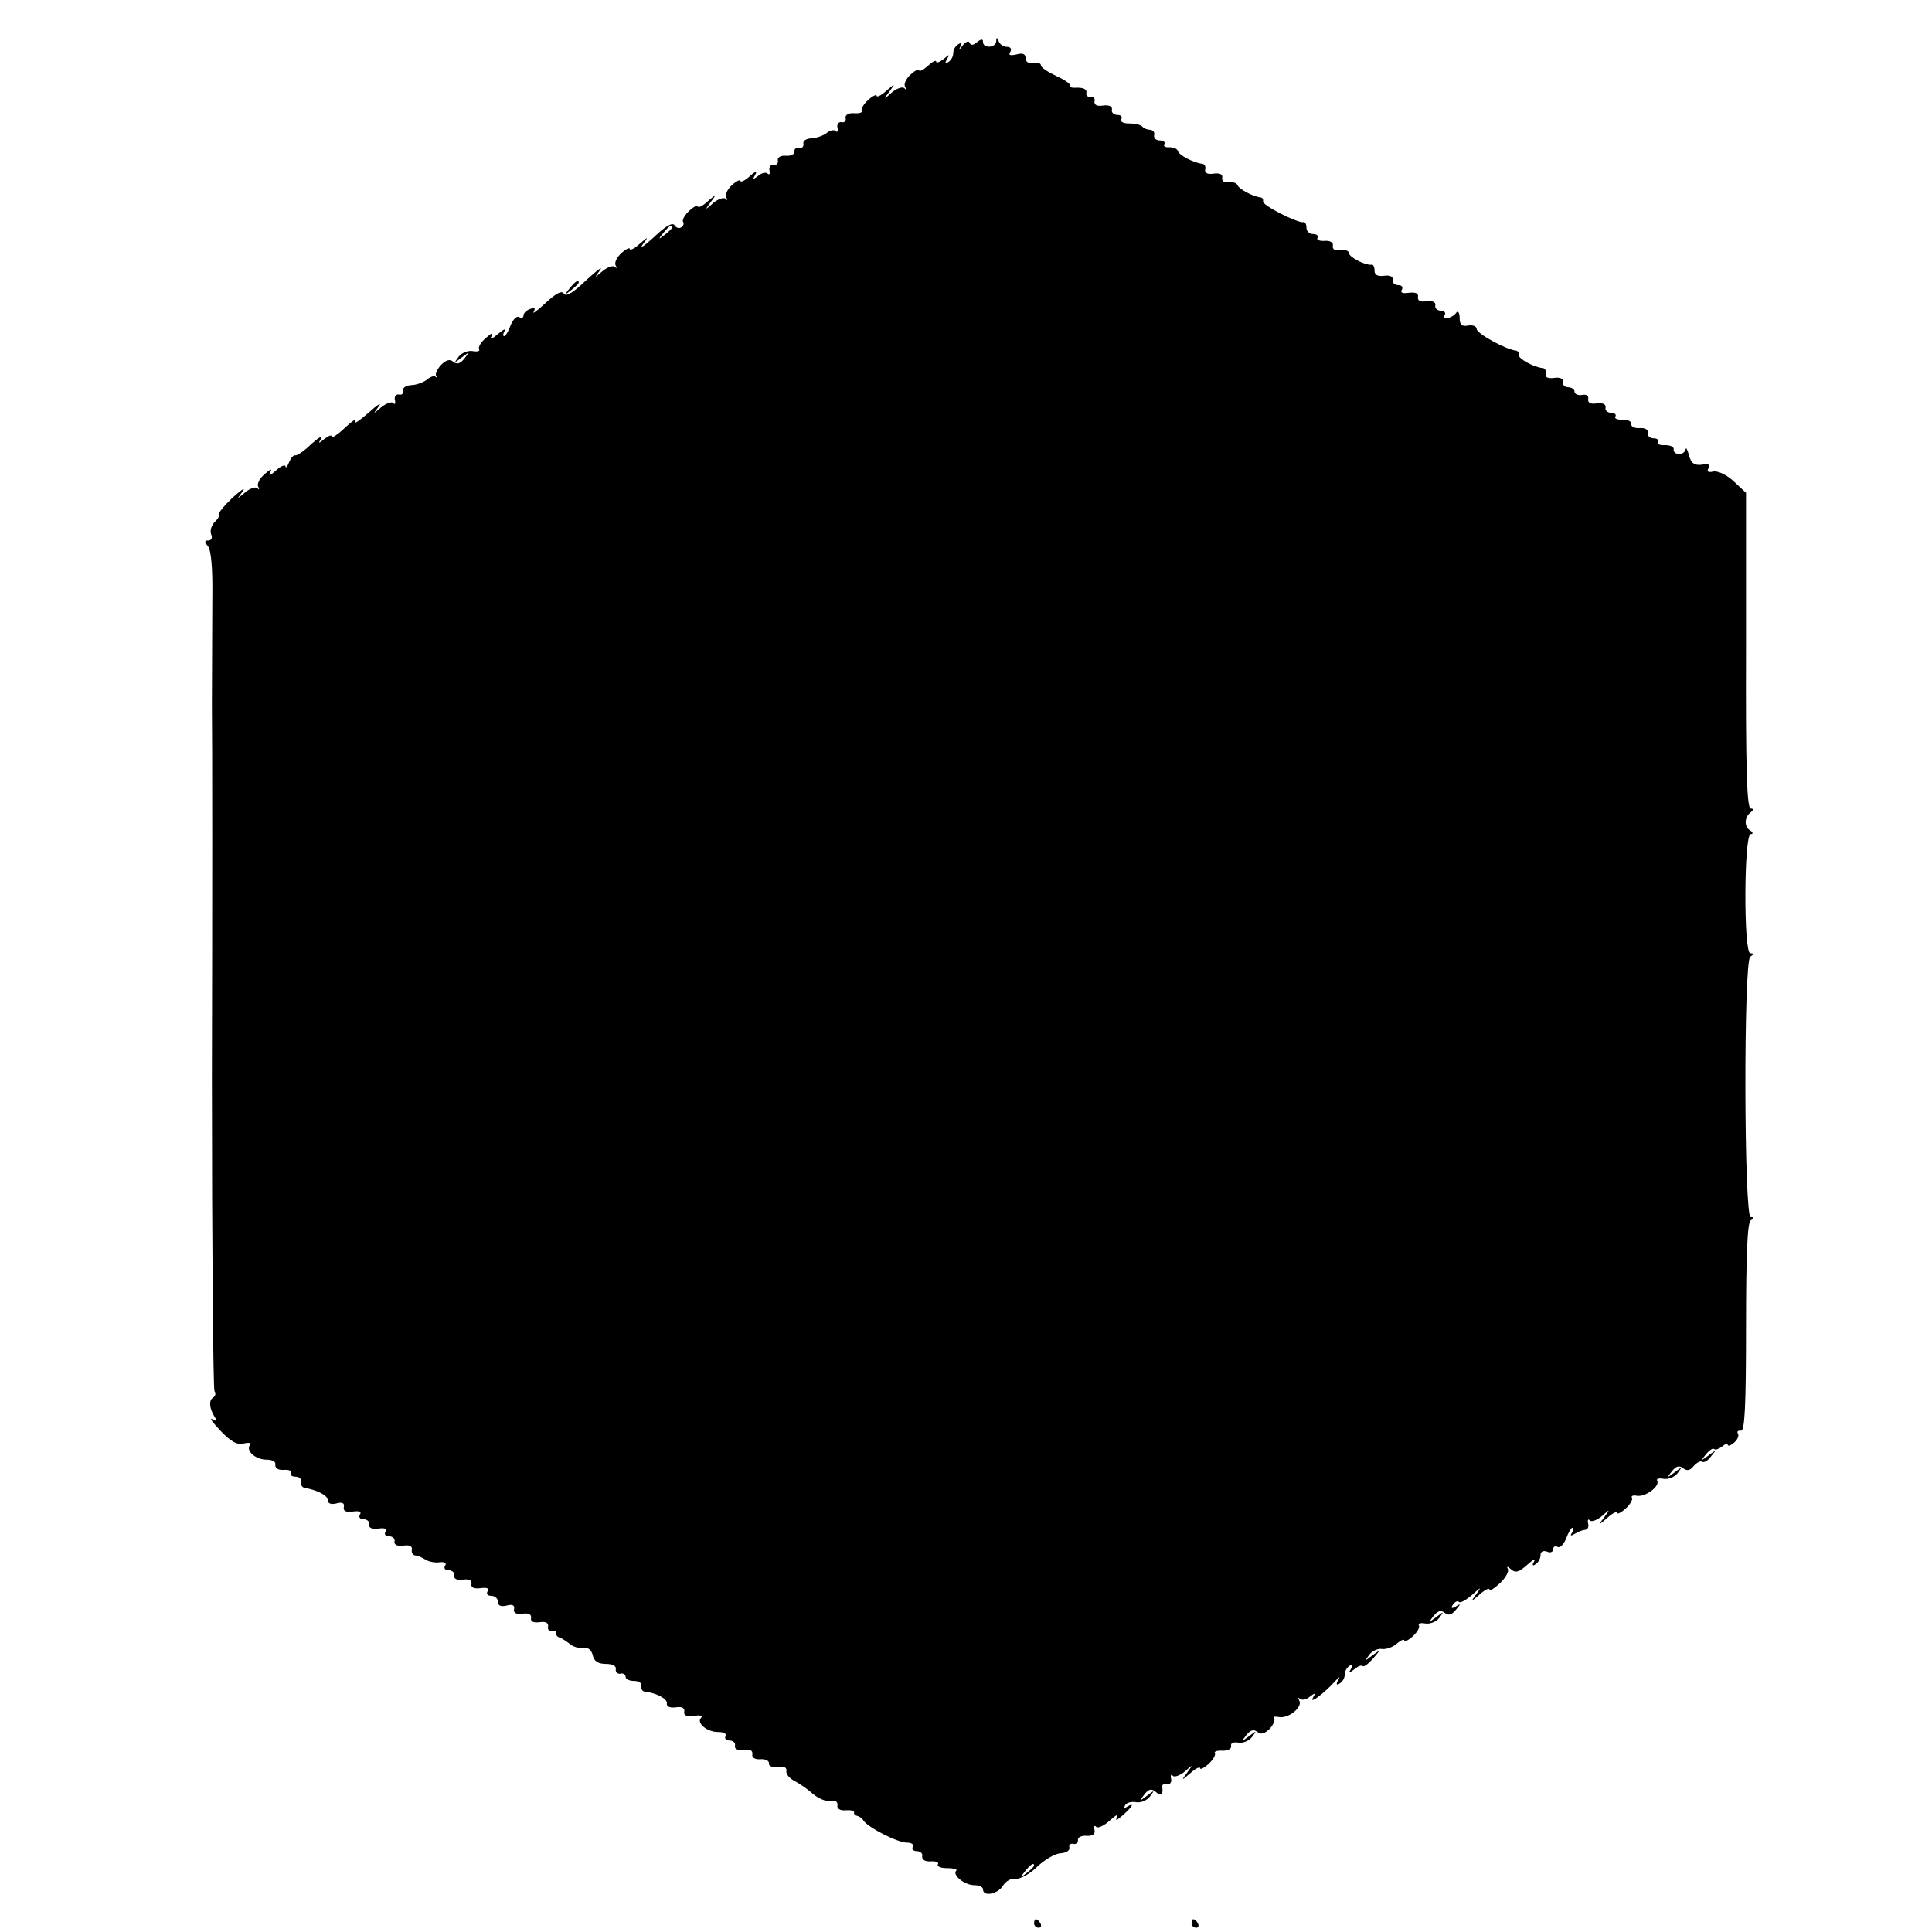
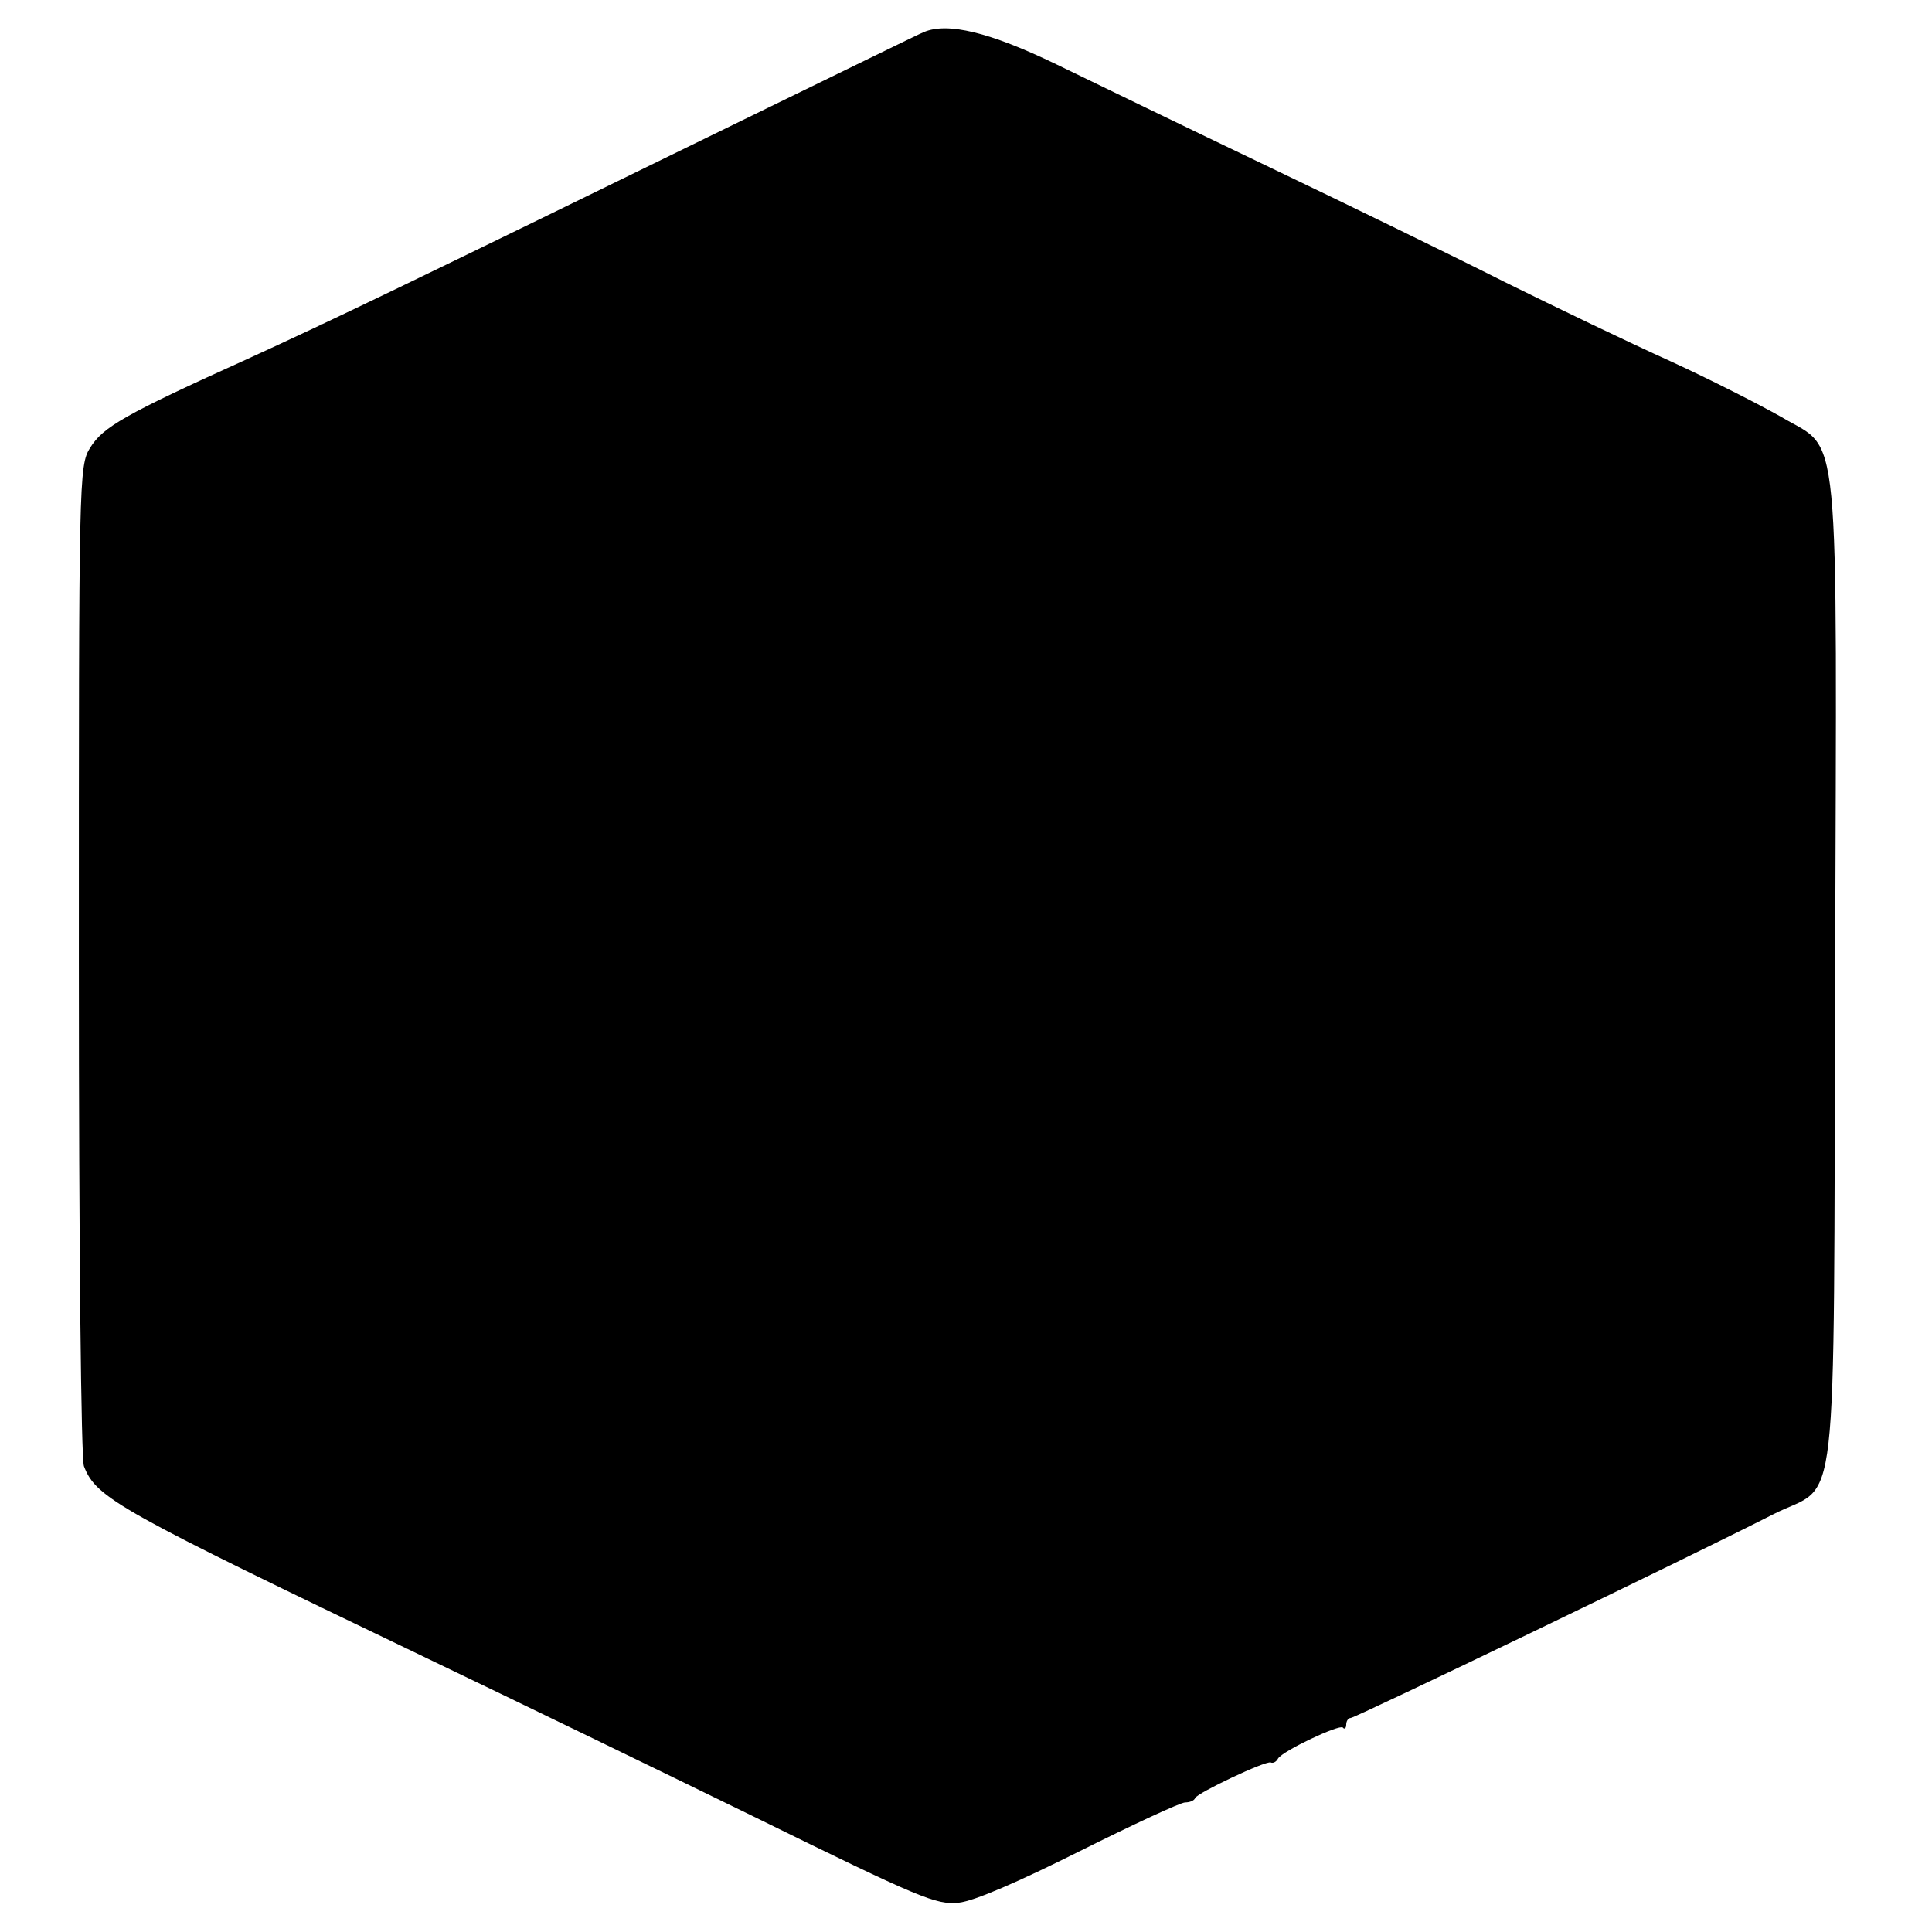
- <svg xmlns="http://www.w3.org/2000/svg" version="1.0" width="454pt" height="454pt" viewBox="0 0 454 454" preserveAspectRatio="xMidYMid meet">
-   <g transform="translate(0,454) scale(0.1,-0.1)" fill="#000000" stroke="none">
-     <path d="M2262 4433 c-7 -10 -10 -12 -6 -4 5 9 3 12 -4 7 -7 -4 -12 -13 -12 -21 0 -8 -5 -17 -12 -21 -7 -5 -8 -3 -3 7 8 12 6 12 -8 0 -9 -7 -17 -10 -17 -6 0 5 -9 0 -20 -10 -11 -10 -20 -14 -20 -10 0 4 -9 0 -20 -10 -11 -10 -17 -23 -13 -29 3 -6 2 -8 -2 -3 -5 4 -18 -1 -29 -10 -20 -18 -20 -17 -6 2 15 20 14 20 -8 1 -12 -11 -22 -15 -22 -11 0 4 -9 0 -20 -10 -11 -10 -17 -21 -15 -25 3 -4 -5 -7 -18 -6 -13 1 -21 -4 -20 -11 2 -7 -3 -12 -10 -10 -6 1 -11 -5 -9 -13 2 -8 0 -12 -4 -8 -4 4 -14 2 -22 -5 -8 -6 -25 -12 -36 -12 -12 -1 -20 -6 -18 -13 1 -7 -4 -11 -10 -10 -7 2 -12 -2 -11 -8 1 -6 -8 -11 -20 -10 -13 1 -21 -4 -19 -12 1 -6 -4 -11 -10 -10 -7 2 -11 -4 -10 -12 2 -8 0 -12 -4 -8 -4 4 -14 2 -22 -5 -13 -10 -14 -9 -7 3 5 9 0 8 -13 -4 -12 -11 -22 -15 -22 -11 0 4 -9 0 -20 -10 -11 -10 -17 -23 -13 -29 3 -6 2 -8 -2 -3 -5 4 -18 -1 -29 -10 -20 -18 -20 -17 -6 2 15 20 14 20 -8 1 -12 -11 -22 -15 -22 -11 0 4 -9 0 -20 -10 -11 -10 -17 -21 -15 -26 3 -4 1 -10 -4 -13 -5 -4 -13 -1 -16 5 -5 7 -22 -3 -48 -28 -23 -21 -35 -29 -27 -18 15 20 14 20 -8 1 -12 -11 -22 -15 -22 -11 0 4 -9 0 -20 -10 -11 -10 -17 -23 -13 -29 3 -6 2 -8 -2 -3 -5 4 -18 -1 -29 -10 -20 -17 -20 -17 -6 2 8 11 -7 0 -32 -23 -31 -30 -48 -40 -53 -32 -5 8 -18 1 -43 -22 -19 -18 -32 -27 -28 -21 5 9 2 11 -8 7 -9 -3 -16 -10 -16 -16 0 -5 -5 -6 -10 -3 -6 3 -14 -5 -20 -19 -5 -14 -12 -26 -15 -26 -4 0 -3 6 1 13 4 6 -3 3 -16 -8 -14 -12 -20 -14 -15 -5 5 10 1 8 -13 -4 -12 -10 -19 -22 -16 -27 2 -4 -4 -6 -15 -4 -11 2 -26 -4 -33 -13 -12 -16 -11 -16 7 -2 19 14 19 14 6 -3 -10 -12 -17 -14 -26 -7 -8 7 -17 4 -29 -8 -9 -10 -14 -22 -11 -25 3 -4 2 -5 -2 -2 -3 3 -13 -1 -21 -8 -8 -6 -25 -12 -36 -12 -12 -1 -20 -6 -19 -13 2 -7 -3 -11 -10 -9 -6 1 -11 -5 -9 -13 2 -8 0 -12 -4 -7 -4 4 -17 -1 -28 -10 -20 -17 -20 -17 -6 2 8 11 -3 4 -24 -15 -22 -19 -35 -28 -31 -20 4 8 -6 2 -23 -14 -18 -17 -32 -26 -32 -22 0 5 -8 2 -17 -5 -15 -12 -16 -12 -8 1 4 8 -6 2 -23 -13 -16 -16 -34 -28 -38 -27 -5 1 -11 -7 -15 -17 -4 -10 -8 -14 -8 -9 -1 5 -11 1 -23 -10 -13 -12 -18 -13 -13 -4 5 10 1 8 -13 -4 -12 -10 -19 -24 -15 -30 3 -6 2 -8 -2 -3 -5 4 -18 -1 -29 -10 -20 -17 -20 -17 -6 2 8 11 -2 5 -23 -14 -20 -19 -35 -37 -32 -39 2 -2 -2 -11 -10 -18 -8 -8 -12 -21 -9 -29 4 -8 1 -15 -6 -15 -10 0 -10 -3 -1 -14 7 -9 11 -52 10 -117 0 -57 -1 -171 -1 -254 1 -82 1 -477 0 -877 0 -400 3 -731 6 -737 4 -5 2 -12 -3 -15 -11 -7 -9 -25 3 -45 7 -10 5 -12 -5 -6 -8 4 1 -8 19 -27 25 -26 39 -34 55 -30 12 3 19 1 15 -3 -12 -13 12 -35 38 -35 14 0 23 -5 21 -12 -1 -8 7 -13 20 -12 13 1 20 -3 17 -7 -3 -5 2 -9 10 -9 9 0 15 -5 13 -12 -1 -7 3 -13 8 -14 32 -6 55 -18 55 -29 0 -8 8 -11 20 -8 14 4 20 1 18 -8 -2 -10 5 -13 21 -11 15 2 21 0 17 -7 -4 -6 0 -11 8 -11 9 0 15 -6 13 -12 -1 -8 7 -12 22 -10 15 2 21 0 17 -7 -4 -6 0 -11 8 -11 9 0 15 -6 13 -13 -1 -7 7 -11 21 -9 14 2 21 -1 20 -9 -2 -7 2 -13 7 -14 6 0 17 -5 25 -10 8 -5 23 -8 34 -6 11 1 16 -2 12 -8 -4 -6 0 -11 8 -11 9 0 15 -6 13 -12 -1 -8 7 -12 21 -10 14 2 21 -1 20 -10 -2 -8 5 -12 21 -10 15 2 21 0 17 -7 -4 -6 0 -11 8 -11 9 0 16 -6 16 -14 0 -9 7 -12 20 -9 14 4 20 1 18 -8 -2 -9 5 -13 20 -11 14 2 21 -1 20 -10 -2 -8 5 -12 20 -10 14 2 21 -1 20 -10 -2 -7 3 -12 9 -11 7 2 12 0 10 -5 -1 -4 3 -9 8 -10 6 -2 16 -9 24 -15 8 -7 22 -11 31 -9 11 2 20 -5 23 -18 3 -14 13 -20 31 -20 15 0 25 -5 23 -12 -1 -7 4 -12 11 -11 6 2 12 -2 12 -7 0 -6 9 -10 20 -10 11 0 19 -5 17 -12 -1 -7 3 -13 8 -13 27 -3 54 -17 52 -28 -1 -7 7 -11 21 -9 14 2 21 -1 20 -10 -2 -9 5 -12 22 -10 14 2 22 1 18 -4 -13 -12 13 -34 39 -34 14 0 21 -4 18 -10 -3 -5 1 -10 9 -10 9 0 15 -6 13 -13 -1 -7 7 -11 21 -9 14 2 21 -1 20 -10 -2 -8 6 -13 19 -12 12 1 21 -4 20 -10 -1 -6 8 -10 21 -8 14 2 21 -1 20 -9 -2 -7 7 -18 19 -24 13 -7 32 -20 44 -31 12 -10 30 -18 40 -16 12 2 18 -2 17 -10 -2 -8 6 -13 19 -12 12 1 21 -1 20 -5 -1 -3 2 -7 7 -8 5 -1 12 -6 15 -11 10 -16 80 -52 102 -52 11 0 17 -4 14 -10 -3 -5 1 -10 9 -10 9 0 15 -6 13 -12 -1 -8 7 -13 20 -12 13 1 20 -3 17 -7 -3 -5 7 -9 22 -9 15 0 25 -3 21 -6 -10 -10 20 -34 42 -34 12 0 21 -4 21 -10 0 -18 35 -11 47 9 7 11 20 18 30 16 10 -1 33 11 51 29 18 17 43 31 55 31 12 1 21 6 20 13 -2 7 3 11 10 9 6 -1 11 3 10 9 -1 6 8 11 20 10 15 -1 21 4 19 14 -2 8 0 12 4 7 4 -4 19 3 32 15 14 13 21 16 17 8 -5 -10 -1 -8 13 4 24 21 29 32 10 20 -6 -4 -8 -3 -4 4 3 6 15 9 26 7 10 -2 25 4 32 13 12 16 11 16 -7 2 -19 -14 -19 -14 -6 3 10 13 17 15 27 6 13 -11 18 -6 15 13 0 5 5 7 12 5 6 -1 11 5 9 13 -2 8 0 12 4 7 4 -4 17 1 28 10 20 18 20 17 6 -2 -15 -20 -14 -20 8 -1 12 11 22 15 22 11 0 -4 9 0 20 10 11 10 17 21 15 25 -3 4 5 7 18 6 12 0 21 4 20 11 -2 7 6 10 17 8 10 -2 25 4 32 13 12 16 11 16 -7 2 -19 -14 -19 -14 -6 3 10 12 17 14 26 7 8 -7 17 -4 29 8 9 10 13 21 10 25 -3 3 2 4 13 2 22 -3 55 24 46 39 -3 6 -3 8 2 4 4 -4 15 -2 23 5 13 10 14 9 7 -3 -9 -16 29 13 53 40 10 11 12 11 6 1 -5 -9 -3 -12 4 -7 7 4 12 13 12 21 0 8 5 17 12 21 7 5 8 3 3 -7 -7 -11 -6 -12 7 -2 8 7 17 11 20 8 3 -3 13 5 24 17 19 22 19 23 -1 8 -18 -14 -19 -14 -7 2 7 9 21 15 30 13 9 -1 25 4 35 13 9 8 17 11 17 7 0 -4 9 0 20 10 11 10 17 21 14 26 -2 4 4 6 15 4 11 -2 26 4 33 13 12 16 11 16 -7 2 -19 -14 -19 -14 -6 3 10 12 17 14 26 7 9 -7 16 -5 26 7 12 14 12 16 0 8 -10 -6 -12 -4 -7 4 5 7 11 10 14 7 3 -4 17 4 31 16 21 19 23 20 11 3 -15 -20 -14 -20 8 -1 12 11 22 15 22 11 0 -5 11 2 25 15 13 12 22 28 18 34 -3 6 0 5 7 -1 11 -10 19 -8 39 10 13 12 21 16 16 8 -5 -9 -4 -12 3 -7 7 4 12 14 12 21 0 9 6 12 15 9 8 -4 15 -1 15 6 0 6 5 8 10 5 6 -3 14 5 20 19 5 14 12 26 15 26 4 0 3 -5 -1 -12 -5 -7 -3 -8 7 -2 8 5 19 9 24 9 6 1 9 7 7 15 -2 8 0 12 4 7 4 -4 17 1 28 10 20 18 20 17 6 -2 -15 -20 -14 -20 8 -1 12 11 22 15 22 11 0 -4 9 0 20 10 11 10 17 21 15 25 -3 5 3 7 12 5 20 -3 55 23 47 36 -2 4 4 6 15 4 11 -2 26 4 33 13 12 16 11 16 -7 2 -19 -14 -19 -14 -6 3 10 12 17 14 26 7 9 -7 16 -6 25 5 7 8 16 13 20 10 4 -3 14 3 21 13 13 16 13 16 -6 2 -19 -14 -19 -14 -6 3 8 9 16 15 19 12 3 -3 11 0 19 6 7 6 13 8 13 4 0 -4 7 -2 15 5 8 7 12 16 9 21 -3 5 0 8 7 7 9 -2 12 57 12 242 0 168 3 247 11 252 7 5 8 8 0 8 -16 0 -17 602 -1 612 9 6 9 8 0 8 -16 0 -15 280 1 280 6 0 6 4 -2 9 -14 9 -13 32 3 43 6 5 6 8 -1 8 -9 0 -12 98 -11 371 l0 371 -29 27 c-16 15 -37 25 -48 23 -12 -3 -16 0 -11 8 5 8 0 11 -16 8 -17 -2 -25 3 -30 22 -4 14 -7 20 -8 14 -1 -6 -8 -11 -15 -11 -8 0 -14 5 -13 11 1 6 -8 10 -20 10 -13 -1 -20 3 -17 7 3 5 -2 9 -10 9 -9 0 -15 6 -14 13 2 7 -6 12 -19 11 -12 -1 -21 4 -20 10 1 6 -8 10 -20 10 -13 -1 -20 3 -17 7 3 5 -2 9 -10 9 -9 0 -15 6 -13 13 1 7 -7 11 -21 9 -14 -2 -21 1 -20 10 2 8 -4 12 -14 10 -10 -2 -18 2 -18 8 0 5 -7 10 -15 10 -8 0 -14 6 -12 13 1 7 -7 11 -21 9 -14 -2 -21 1 -20 9 2 7 -1 14 -7 14 -23 3 -56 22 -56 30 1 6 -2 10 -6 11 -23 2 -93 40 -93 51 0 6 -9 10 -20 8 -15 -3 -20 2 -20 18 0 12 -4 18 -8 12 -9 -13 -35 -18 -27 -5 3 5 -1 10 -9 10 -9 0 -15 6 -13 13 1 7 -7 11 -21 9 -14 -2 -21 1 -20 10 2 8 -5 12 -21 10 -15 -2 -21 0 -17 7 4 6 0 11 -8 11 -9 0 -15 6 -13 13 1 7 -7 11 -20 9 -16 -2 -23 2 -23 12 0 9 -3 15 -7 14 -14 -2 -52 17 -53 27 0 6 -10 9 -21 7 -12 -2 -18 2 -17 10 2 8 -6 13 -19 12 -13 -1 -20 3 -17 7 3 5 -2 9 -10 9 -9 0 -16 7 -16 15 0 8 -3 14 -7 13 -13 -3 -98 40 -95 49 1 4 -1 8 -5 9 -19 2 -52 20 -55 29 -2 5 -11 8 -21 7 -10 -2 -16 2 -15 10 2 8 -5 12 -20 10 -14 -2 -21 1 -20 9 2 7 -1 14 -7 14 -21 3 -54 20 -57 30 -2 6 -11 9 -20 9 -10 -1 -15 3 -12 7 3 5 -2 9 -10 9 -9 0 -15 5 -14 12 2 7 -2 12 -9 13 -6 0 -15 3 -19 8 -4 4 -18 7 -31 7 -14 0 -21 4 -18 10 3 6 -1 10 -9 10 -9 0 -15 6 -13 13 1 7 -7 11 -21 9 -14 -2 -21 1 -20 10 2 7 -3 12 -9 11 -7 -2 -12 3 -10 10 1 7 -7 11 -21 11 -12 -1 -20 1 -17 4 3 3 -12 14 -32 23 -21 10 -38 21 -37 26 0 4 -7 7 -18 5 -11 -2 -18 3 -18 11 0 11 -7 13 -22 9 -14 -3 -19 -2 -14 6 4 7 1 12 -8 12 -8 0 -17 6 -19 13 -4 10 -6 10 -6 0 -1 -16 -31 -17 -31 -2 0 8 -4 8 -14 0 -9 -8 -15 -8 -18 -1 -1 5 -9 2 -16 -7z m-682 -427 c0 -2 -8 -10 -17 -17 -16 -13 -17 -12 -4 4 13 16 21 21 21 13z m850 -3850 c0 -2 -8 -10 -17 -17 -16 -13 -17 -12 -4 4 13 16 21 21 21 13z" />
-     <path d="M1339 3863 c-13 -16 -12 -17 4 -4 9 7 17 15 17 17 0 8 -8 3 -21 -13z" />
-     <path d="M2430 20 c0 -5 5 -10 11 -10 5 0 7 5 4 10 -3 6 -8 10 -11 10 -2 0 -4 -4 -4 -10z" />
-     <path d="M2800 20 c0 -5 5 -10 11 -10 5 0 7 5 4 10 -3 6 -8 10 -11 10 -2 0 -4 -4 -4 -10z" />
+ <svg xmlns="http://www.w3.org/2000/svg" version="1.0" width="343pt" height="343pt" viewBox="0 0 343 343" preserveAspectRatio="xMidYMid meet">
+   <g transform="translate(0,343) scale(0.1,-0.1)" fill="#000000" stroke="none">
+     <path d="M1640 3373 c-8 -3 -134 -65 -280 -136 -667 -326 -765 -373 -920 -444 -219 -99 -257 -121 -280 -158 -20 -32 -20 -54 -20 -908 0 -521 4 -886 9 -900 22 -57 61 -78 611 -342 146 -70 408 -197 582 -282 293 -144 320 -155 360 -151 28 3 106 37 216 92 94 47 178 86 186 86 8 0 16 3 18 8 4 9 124 66 134 63 4 -2 10 1 13 7 9 14 109 61 115 55 3 -4 6 -1 6 5 0 7 4 12 8 12 8 0 598 284 751 362 117 59 106 -41 109 956 3 1009 11 928 -96 992 -37 21 -125 66 -197 99 -71 32 -204 96 -295 141 -91 46 -280 138 -420 205 -140 67 -309 149 -375 181 -118 57 -193 75 -235 57z" />
  </g>
</svg>
